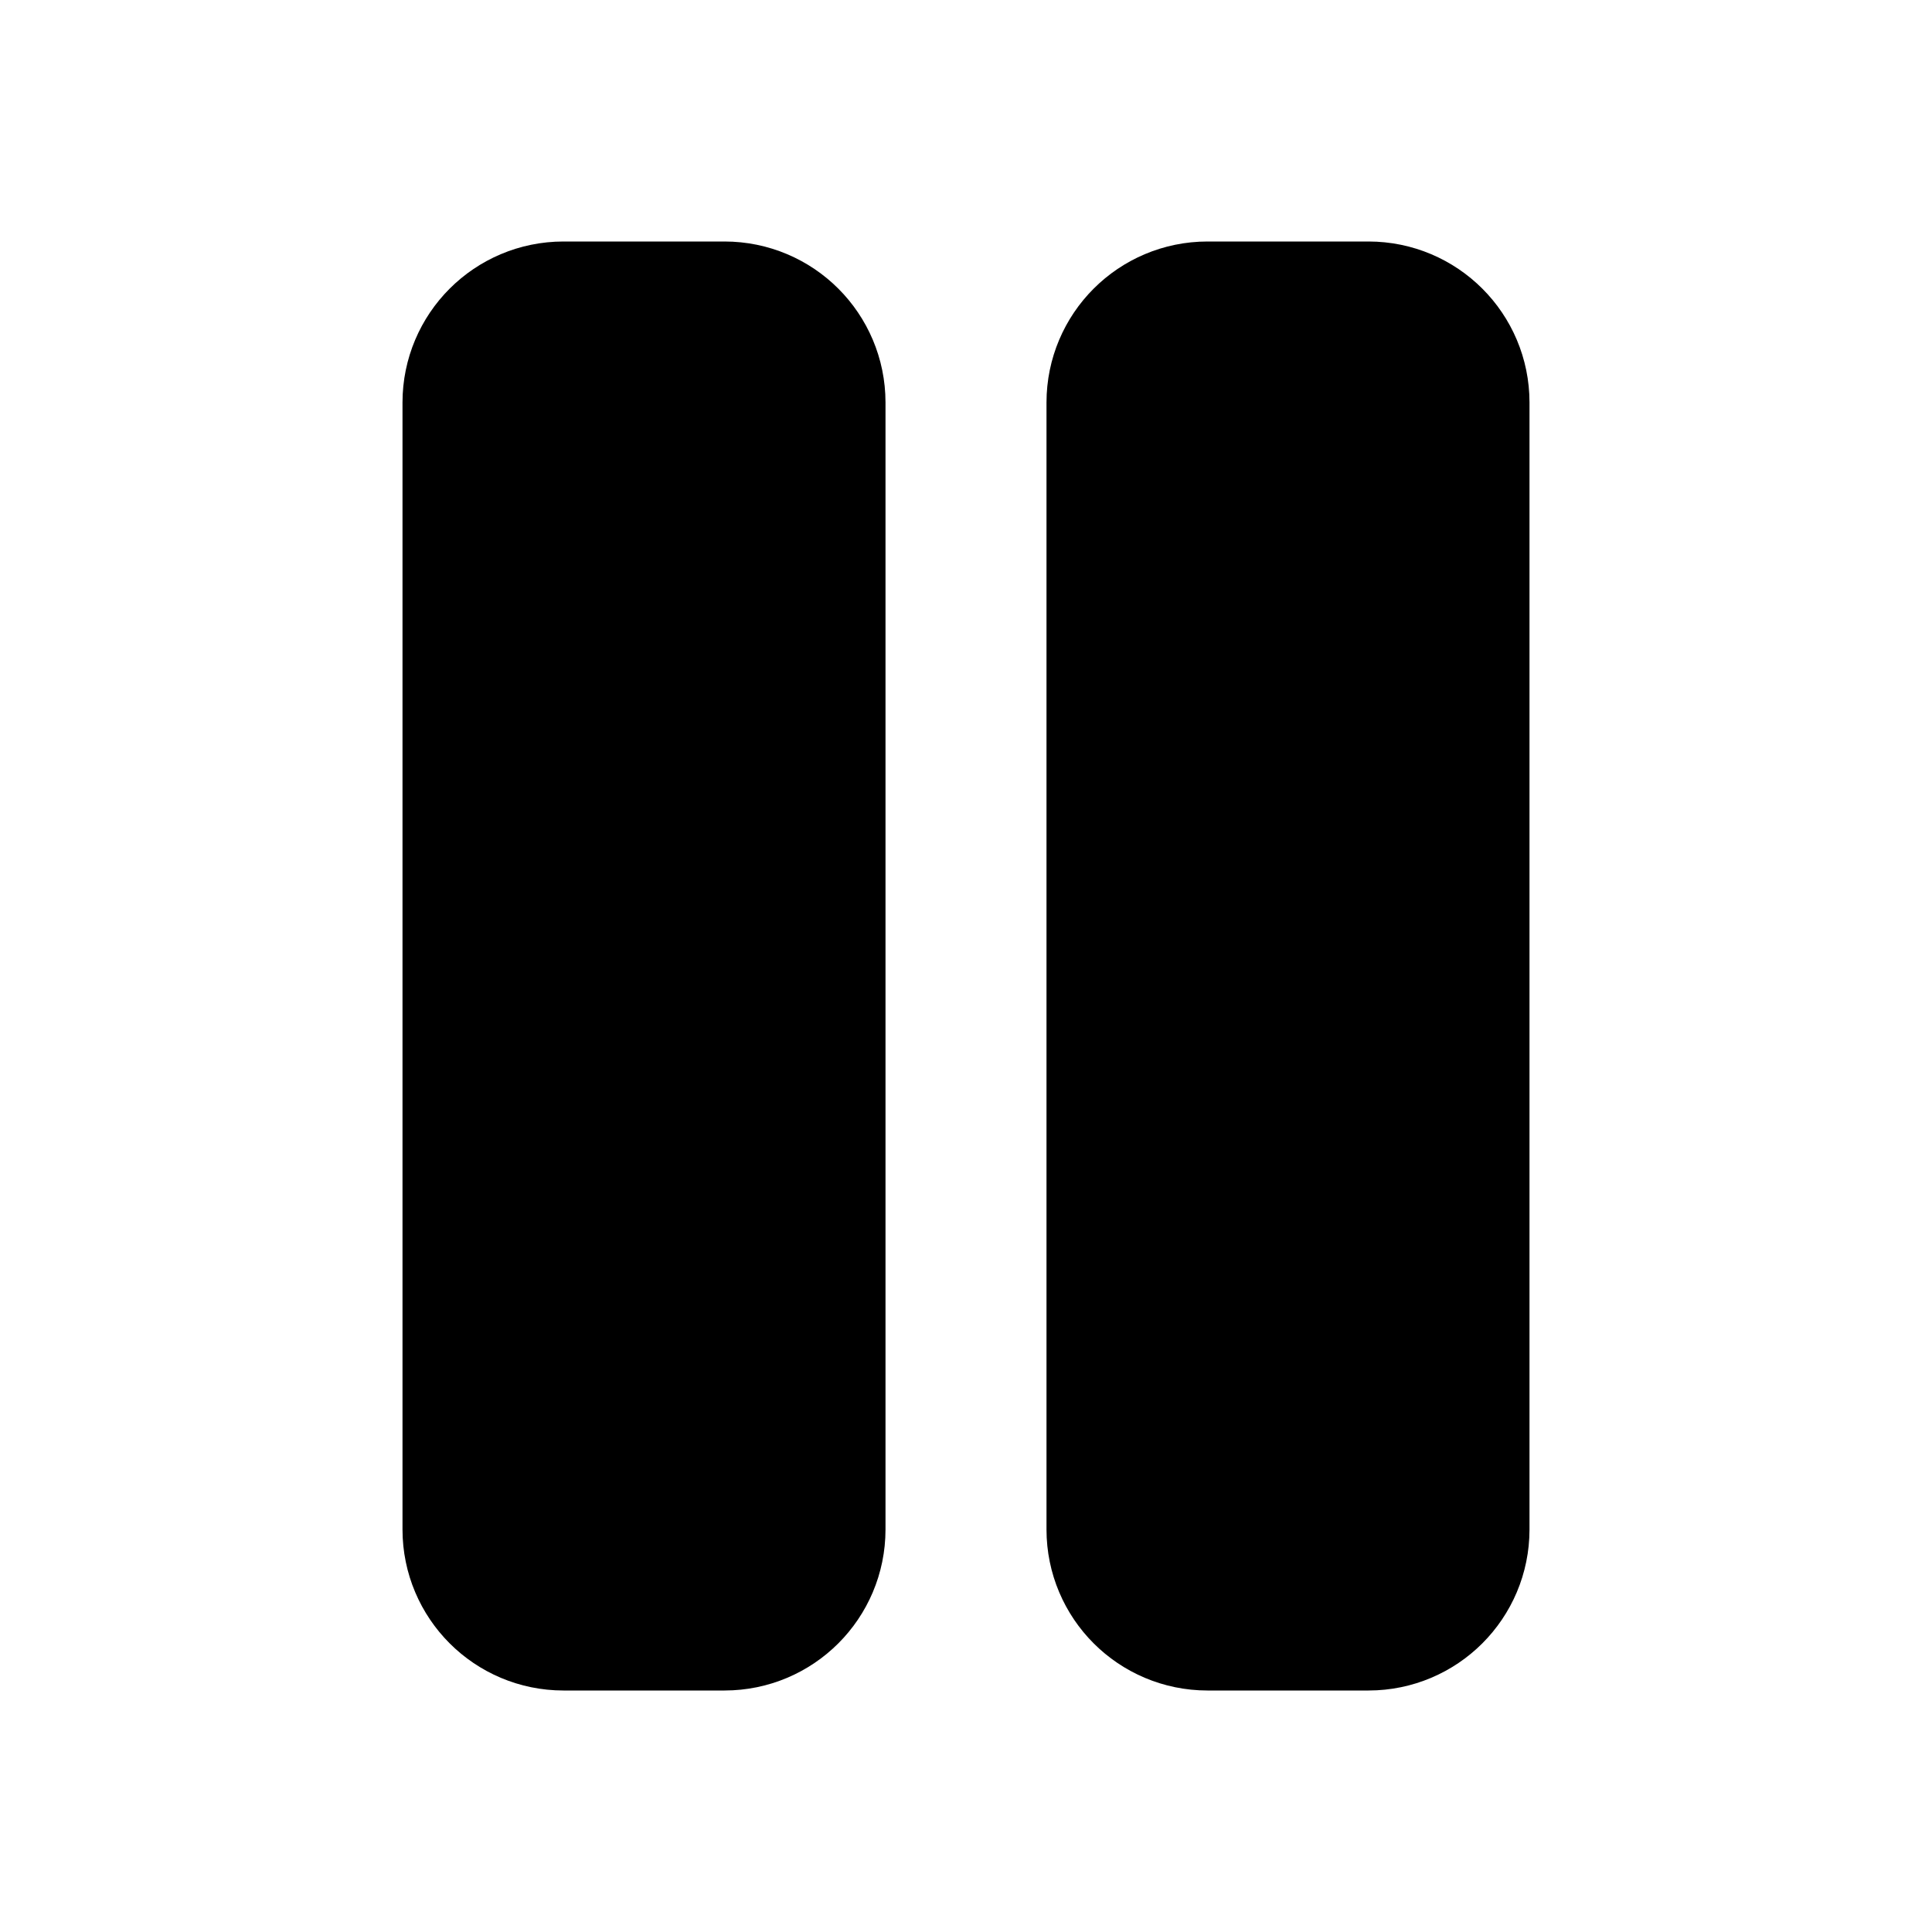
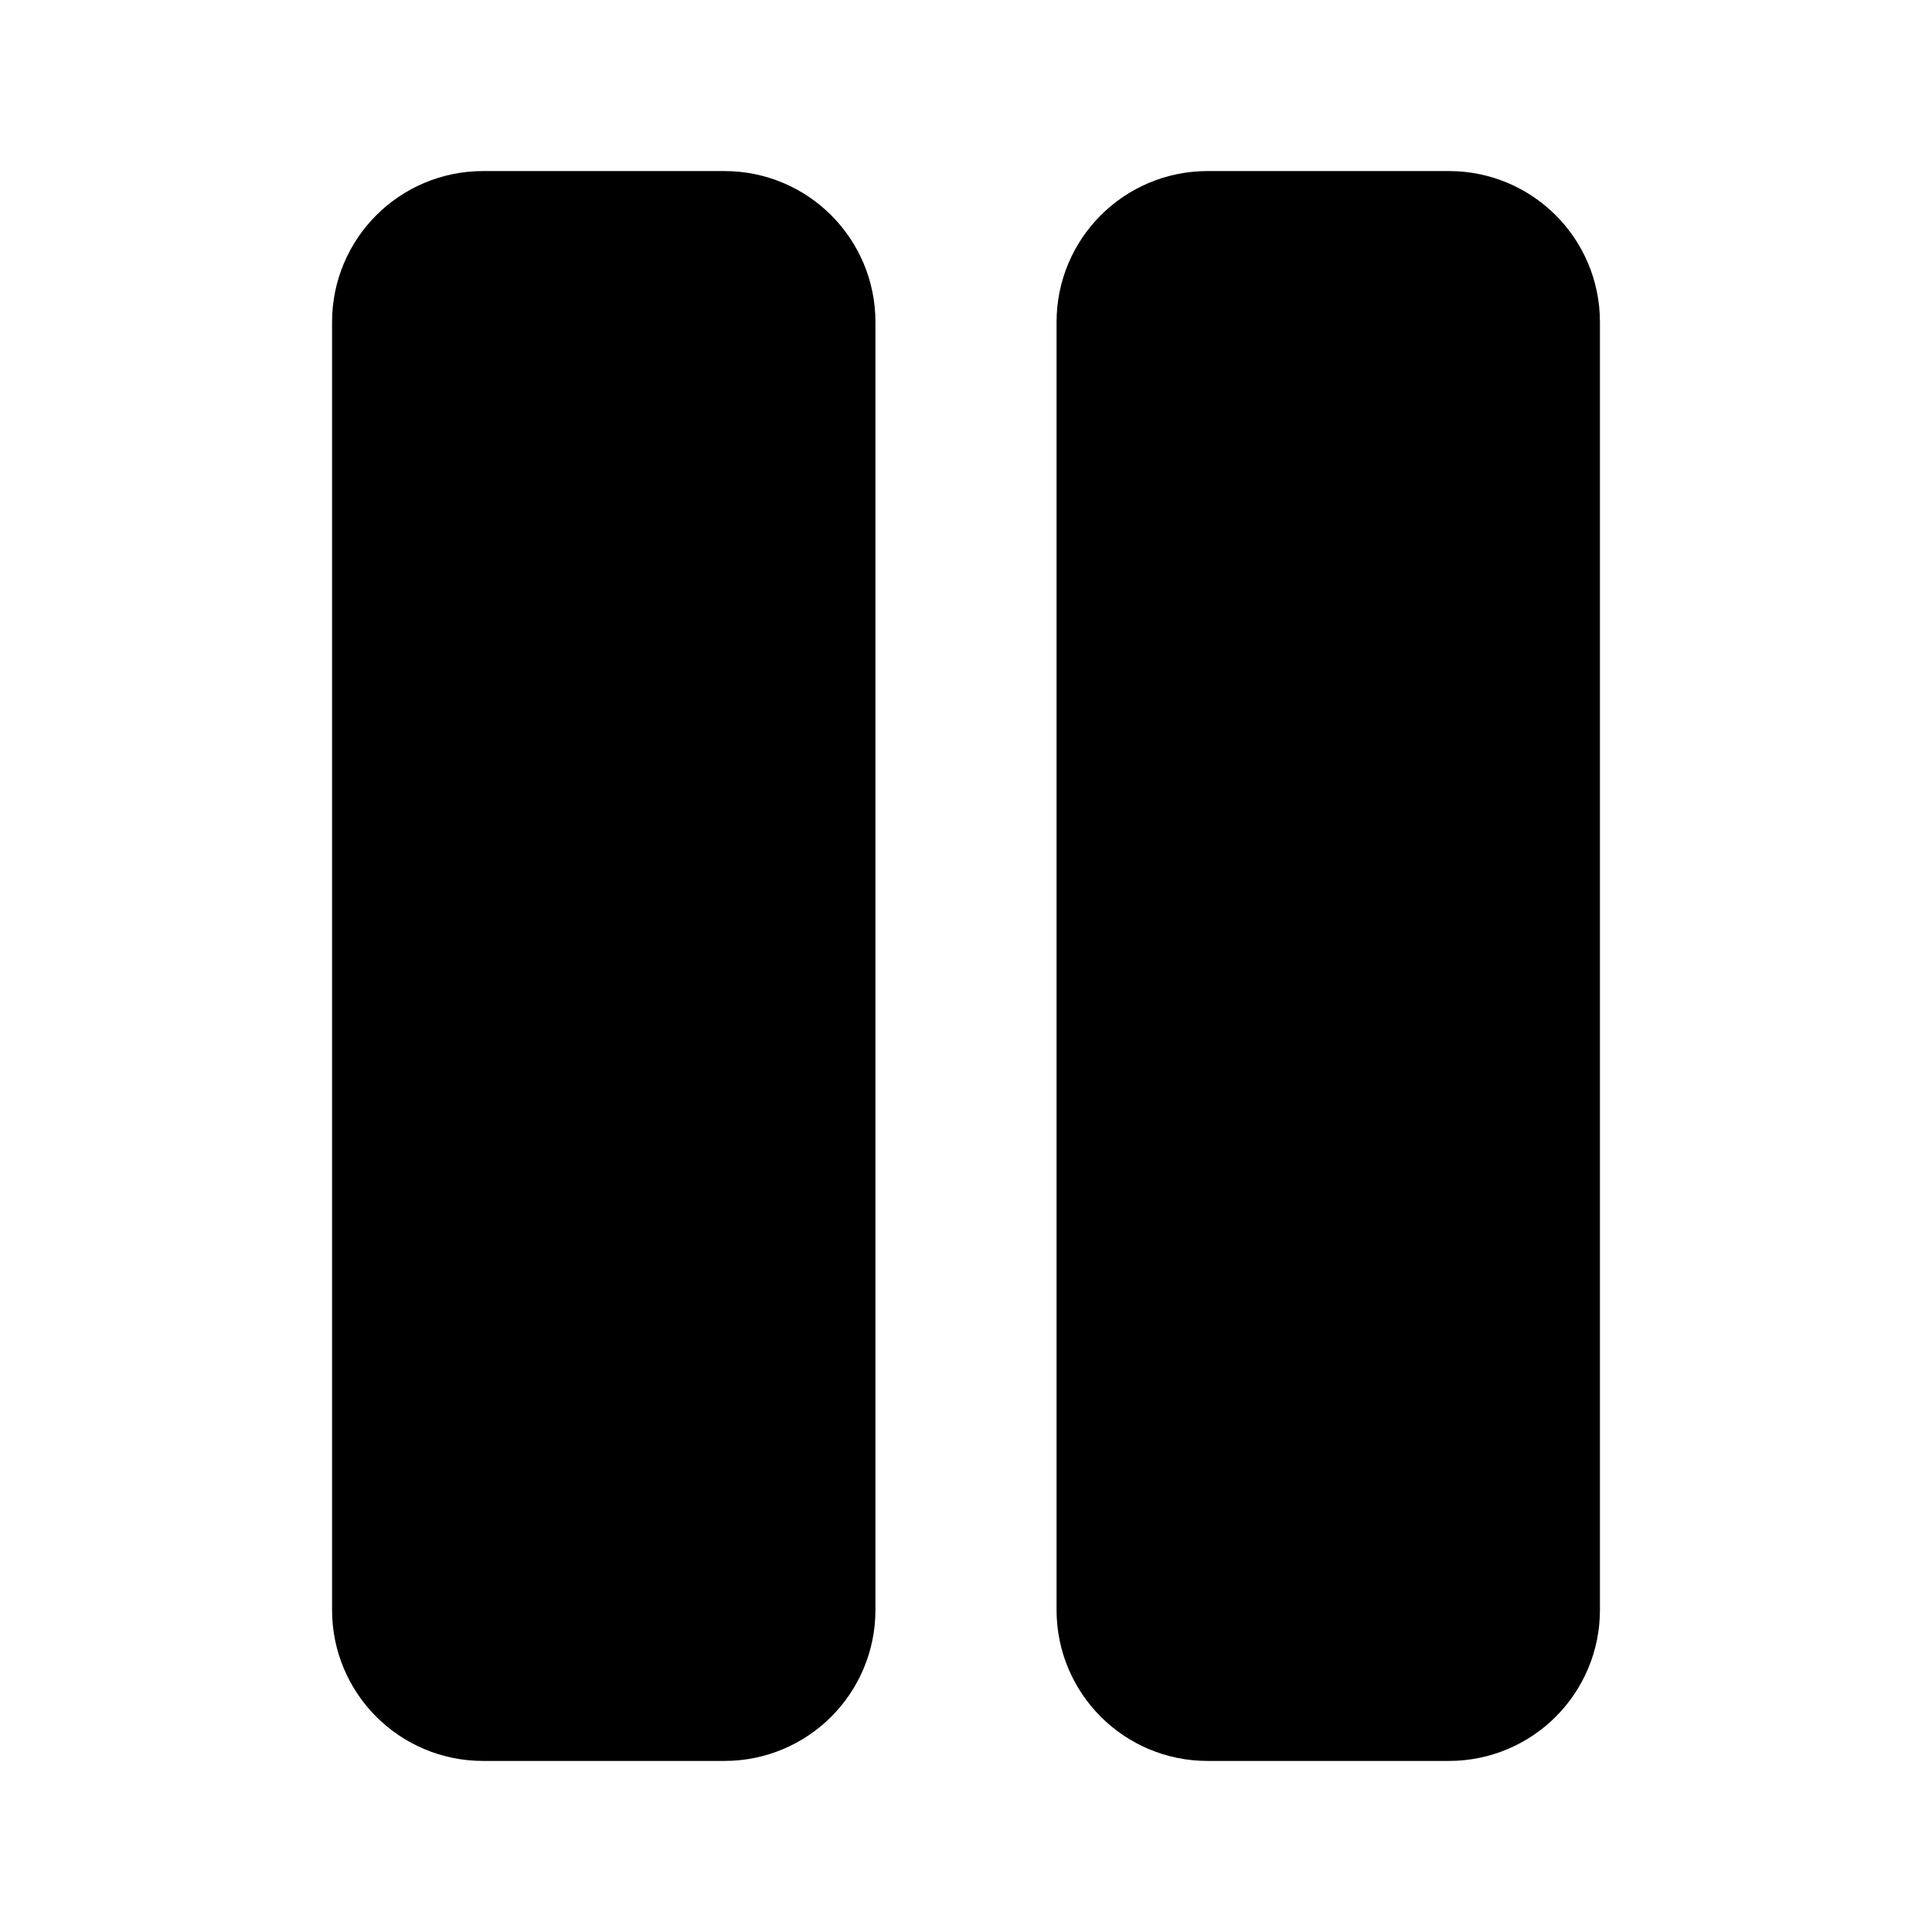
- <svg xmlns="http://www.w3.org/2000/svg" width="24" height="24" viewBox="0 0 24 24" fill="currentColor" stroke="currentColor" stroke-width="2" stroke-linecap="round" stroke-linejoin="round">
-   <rect x="14" y="4" width="4" height="16" rx="1" />
-   <rect x="6" y="4" width="4" height="16" rx="1" />
+ <svg xmlns="http://www.w3.org/2000/svg" class="lucide lucide-pause" width="24" height="24" viewBox="0 0 24 24" fill="currentColor" stroke="currentColor" stroke-width="1.75" stroke-linecap="round" stroke-linejoin="round">
+   <rect x="14" y="3" width="5" height="18" rx="1" />
+   <rect x="5" y="3" width="5" height="18" rx="1" />
</svg>
